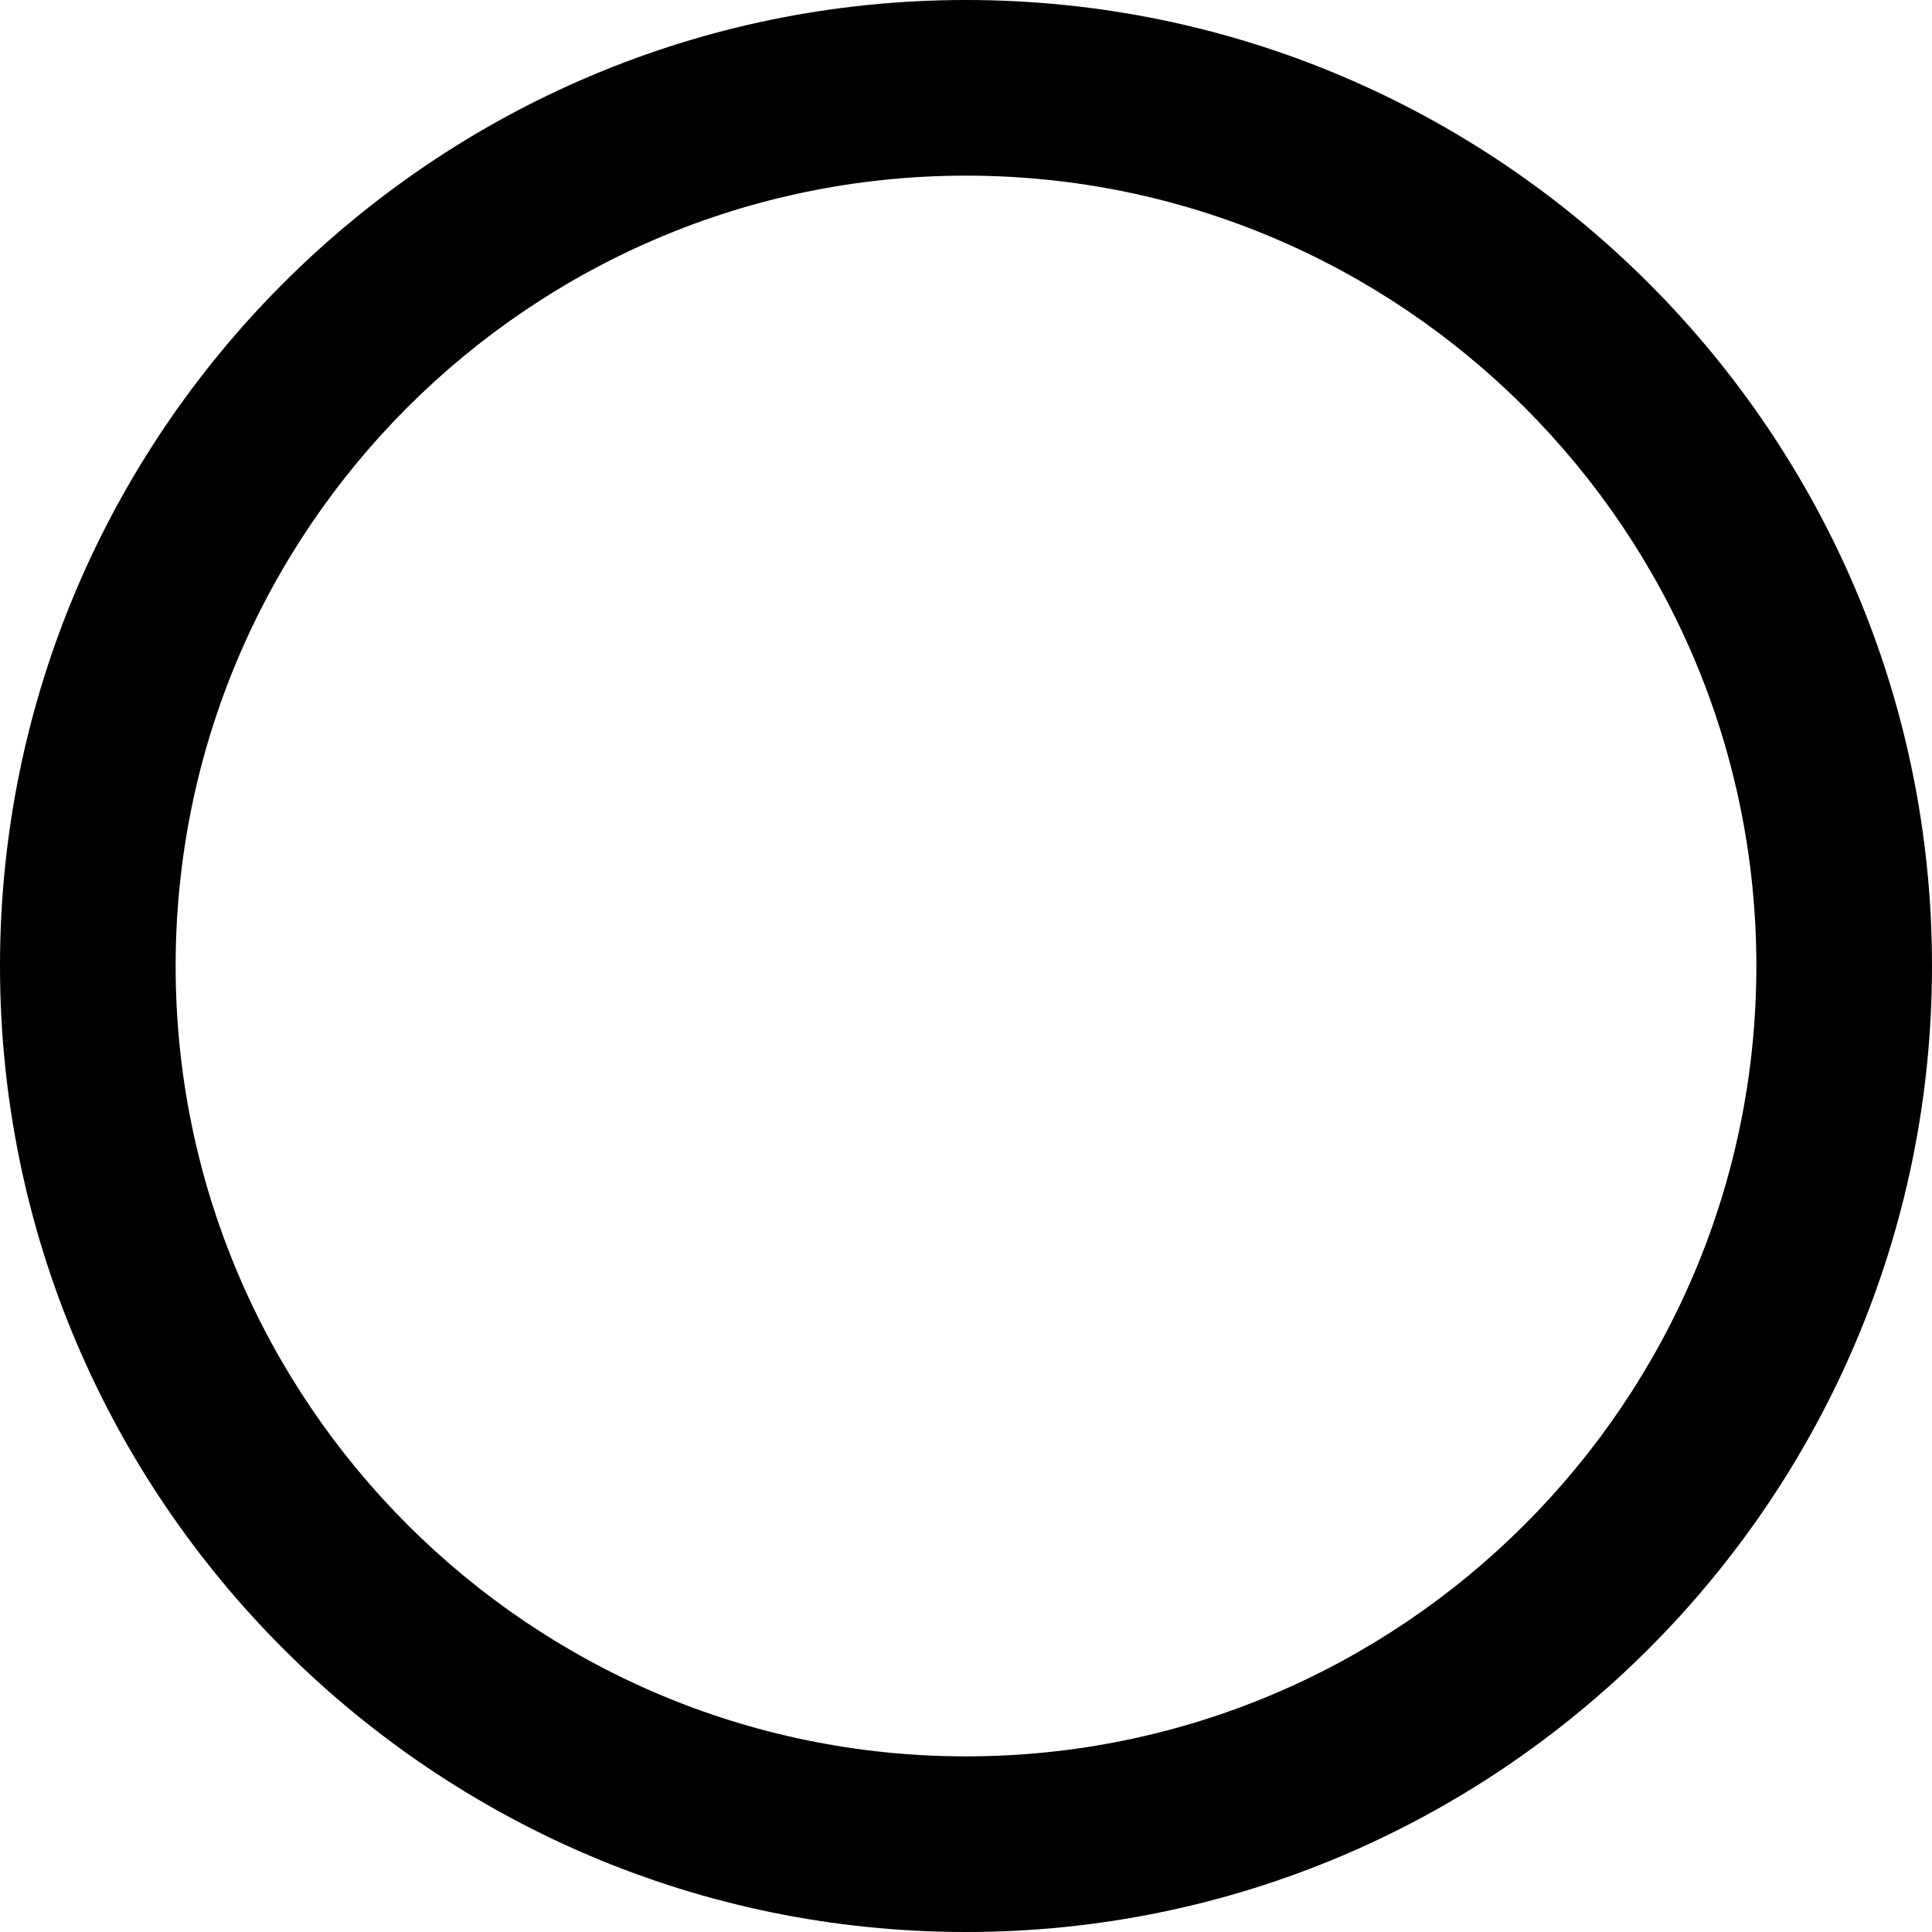
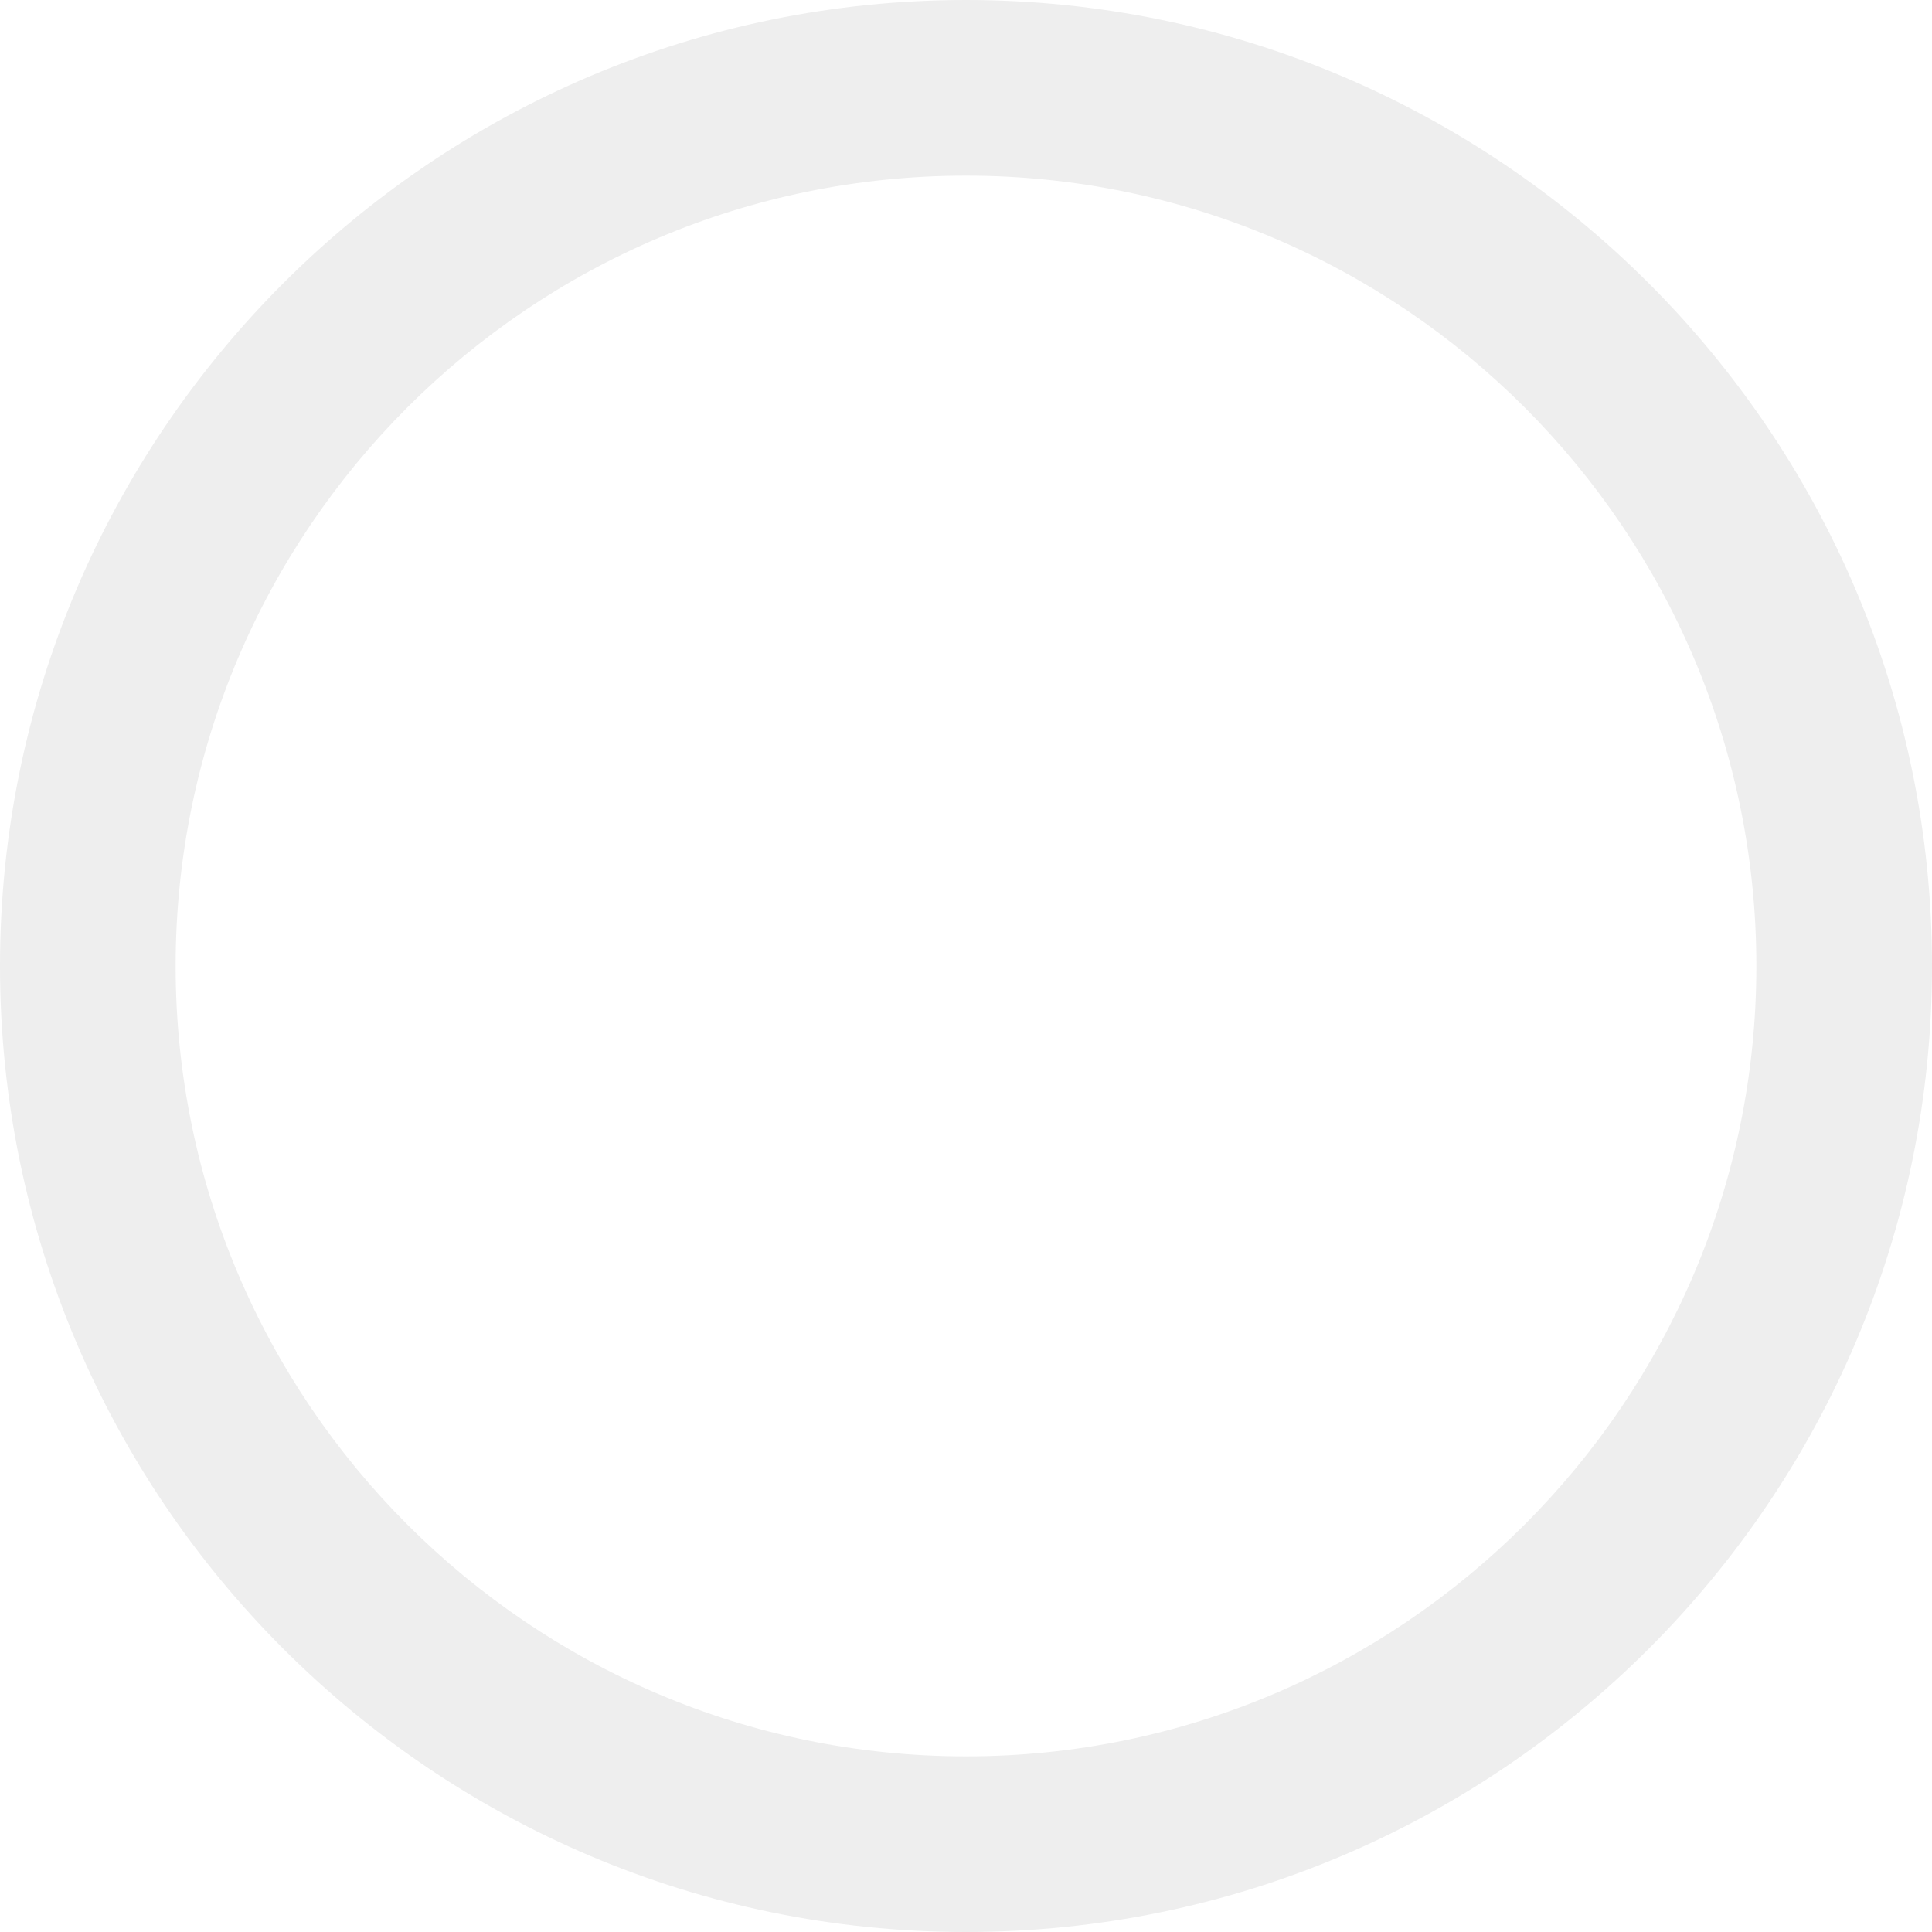
- <svg xmlns="http://www.w3.org/2000/svg" fill="#000000" height="800px" width="800px" version="1.1" id="Layer_1" viewBox="0 0 330 330" xml:space="preserve">
+ <svg xmlns="http://www.w3.org/2000/svg" fill="#eee" height="800px" width="800px" version="1.1" id="Layer_1" viewBox="0 0 330 330" xml:space="preserve">
  <path id="XMLID_520_" d="M165,0C74.019,0,0,74.019,0,165s74.019,165,165,165s165-74.019,165-165S255.982,0,165,0z M165,300  C90.561,300,30,239.44,30,165S90.561,30,165,30c74.439,0,135,60.561,135,135S239.439,300,165,300z" />
</svg>
